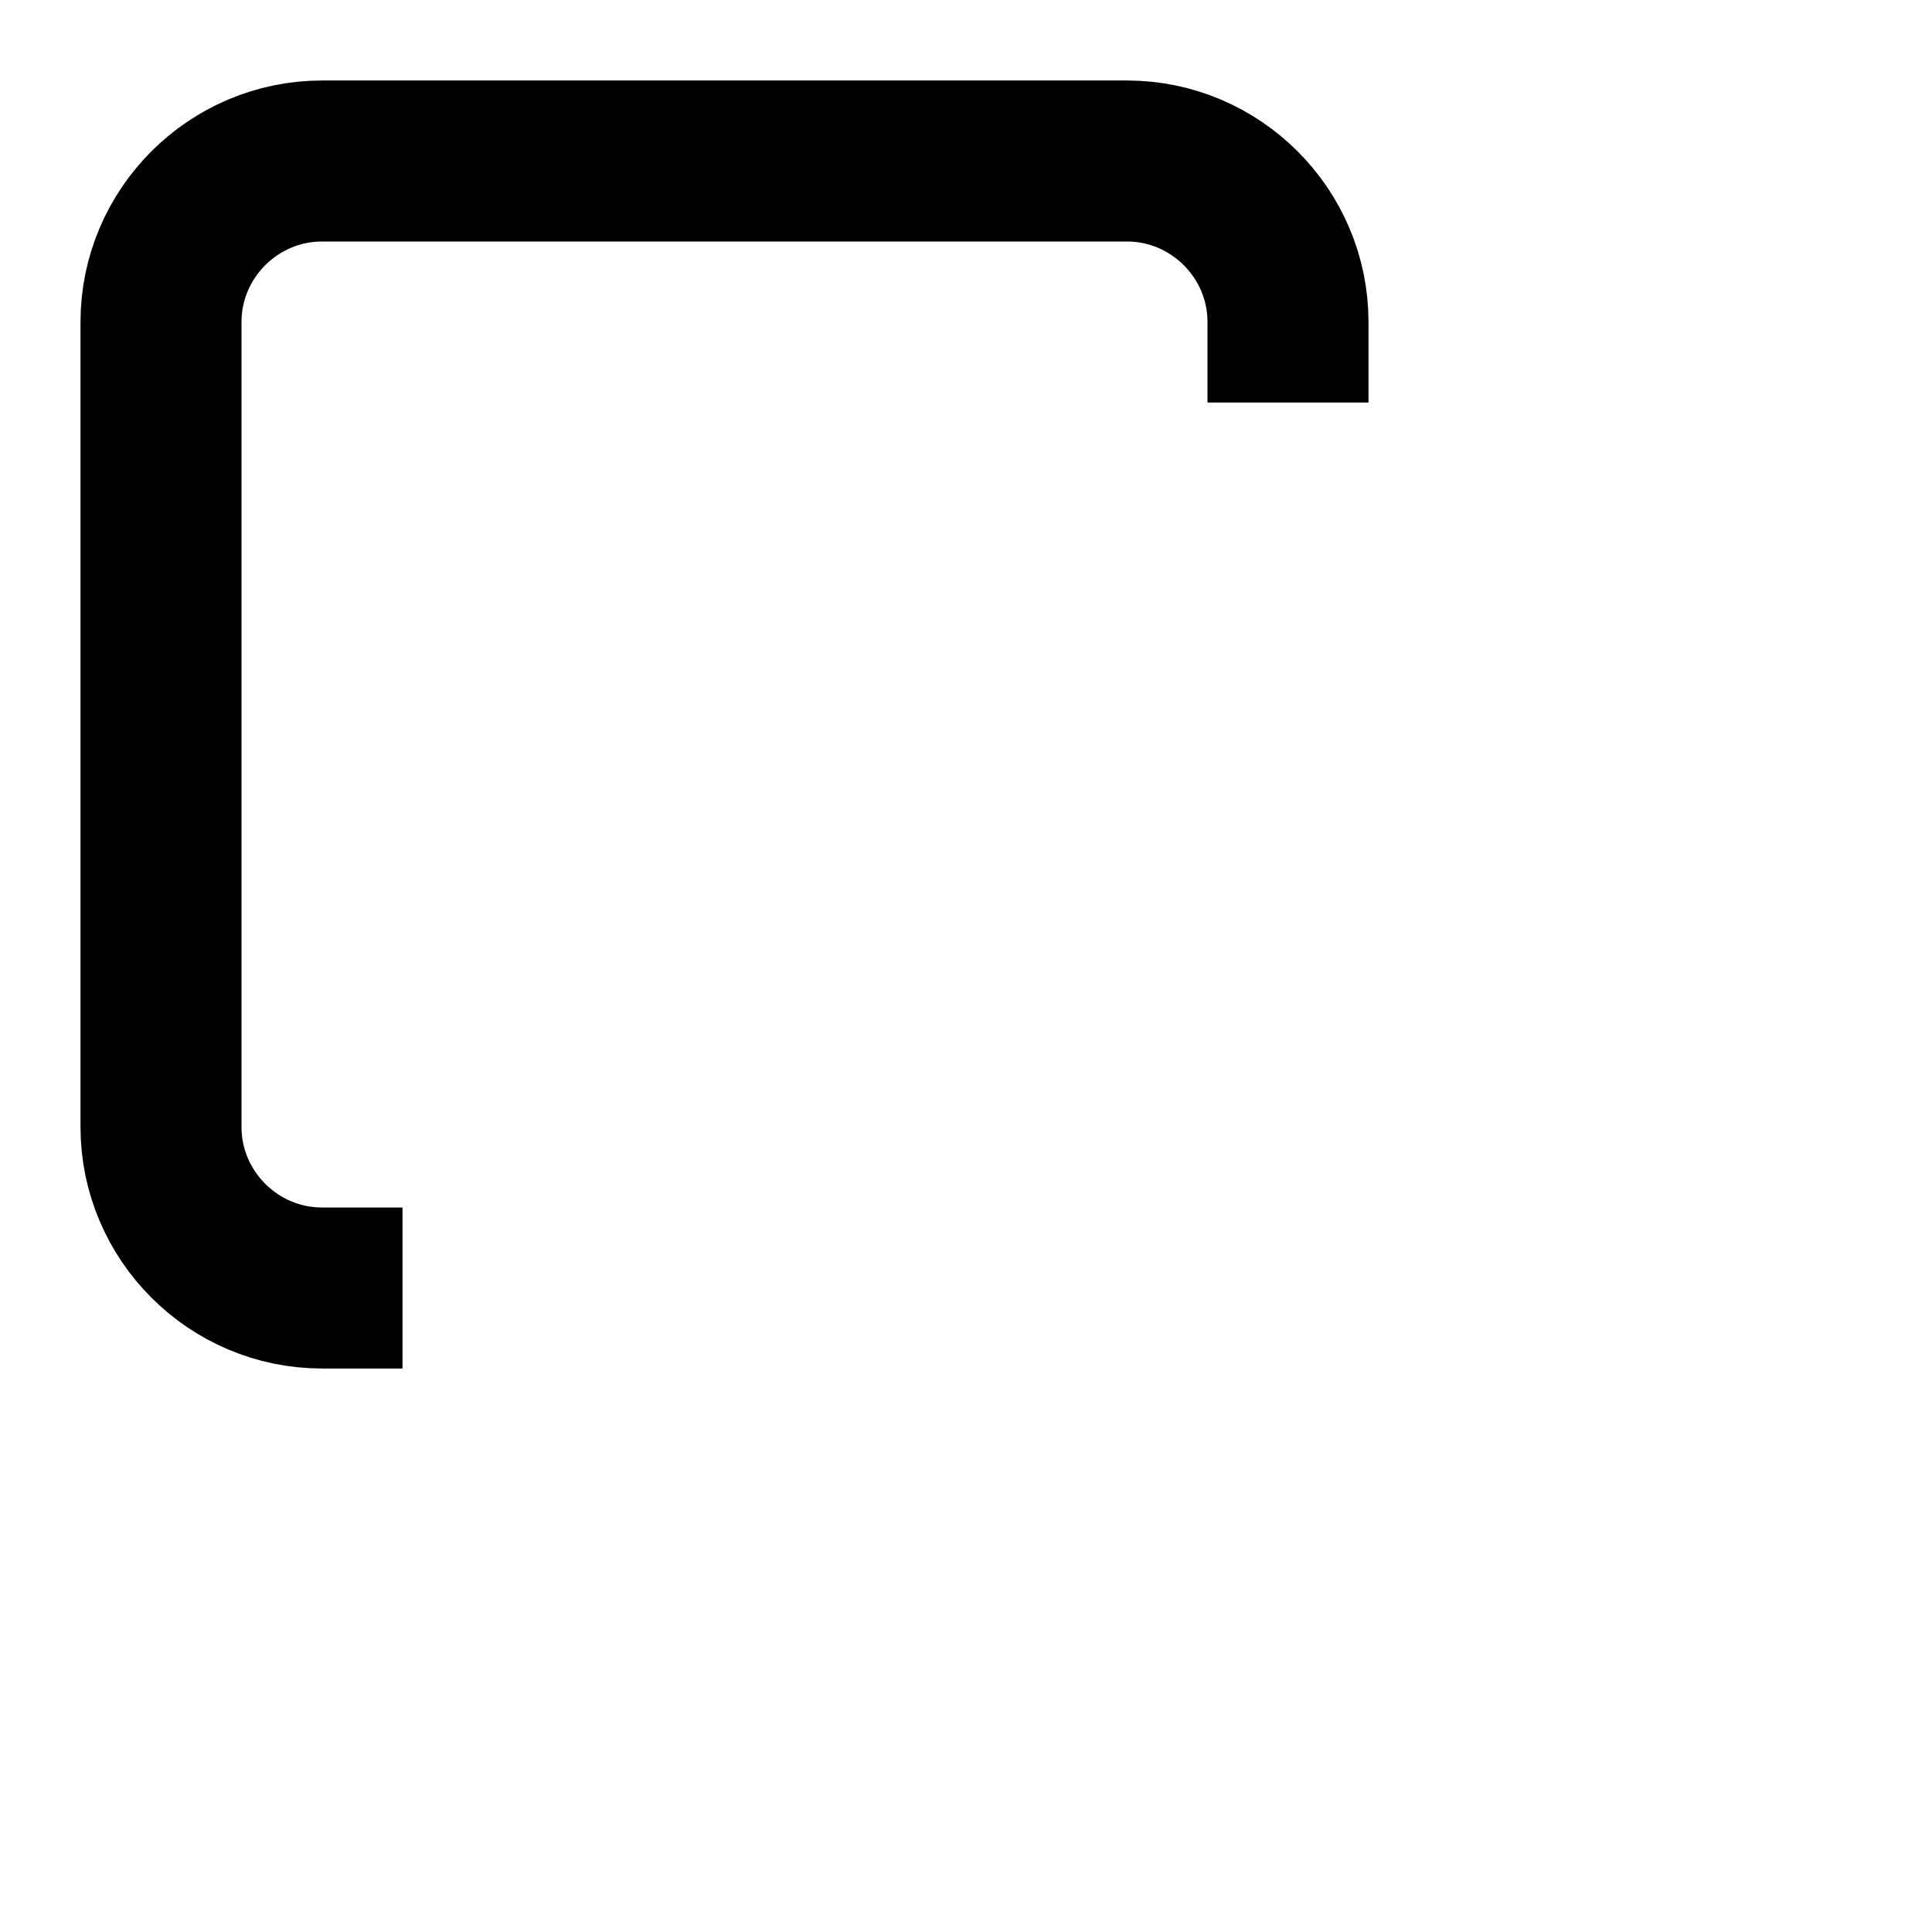
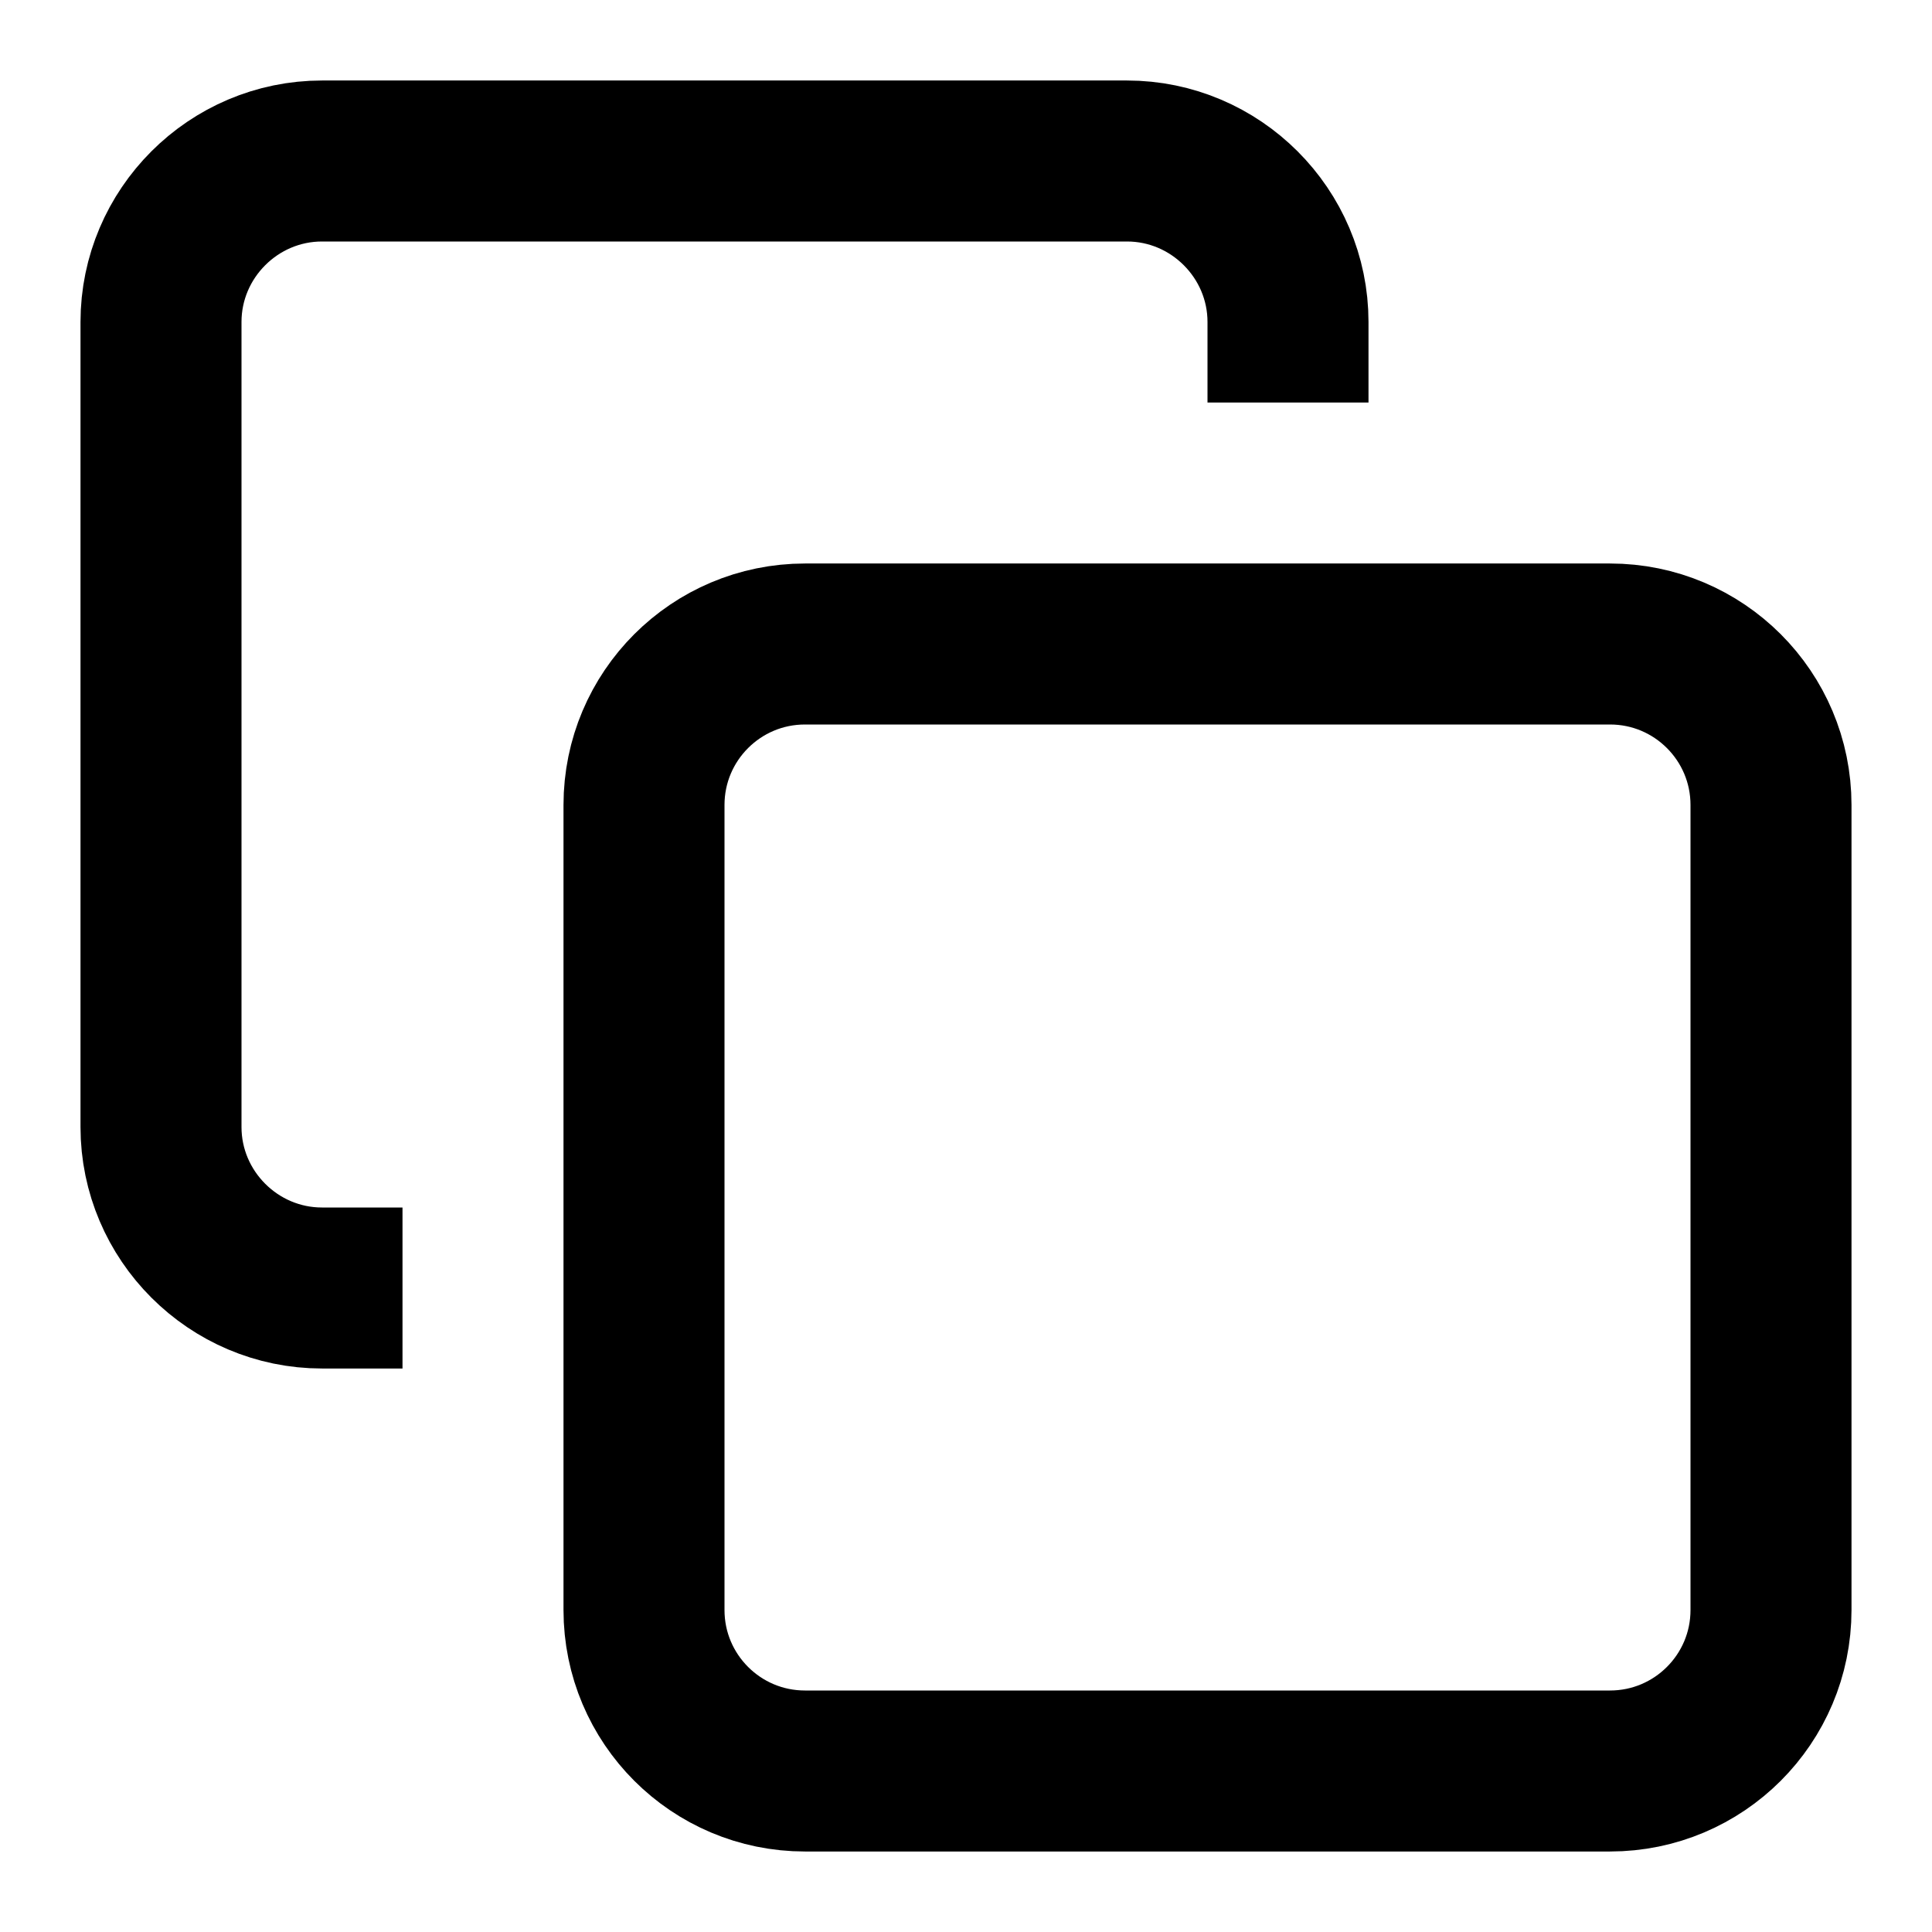
<svg xmlns="http://www.w3.org/2000/svg" viewBox="0 0 24 24" width="24" height="24" fill="none" stroke="currentColor" stroke-width="2" stroke-linecap="square" stroke-linejoin="miter">
-   <rect x="8" y="8" rx="2" ry="2" />
+   <rect width="14" height="14" x="8" y="8" rx="2" ry="2" />
  <path d="M4 16c-1.1 0-2-.9-2-2V4c0-1.1.9-2 2-2h10c1.1 0 2 .9 2 2" />
</svg>
